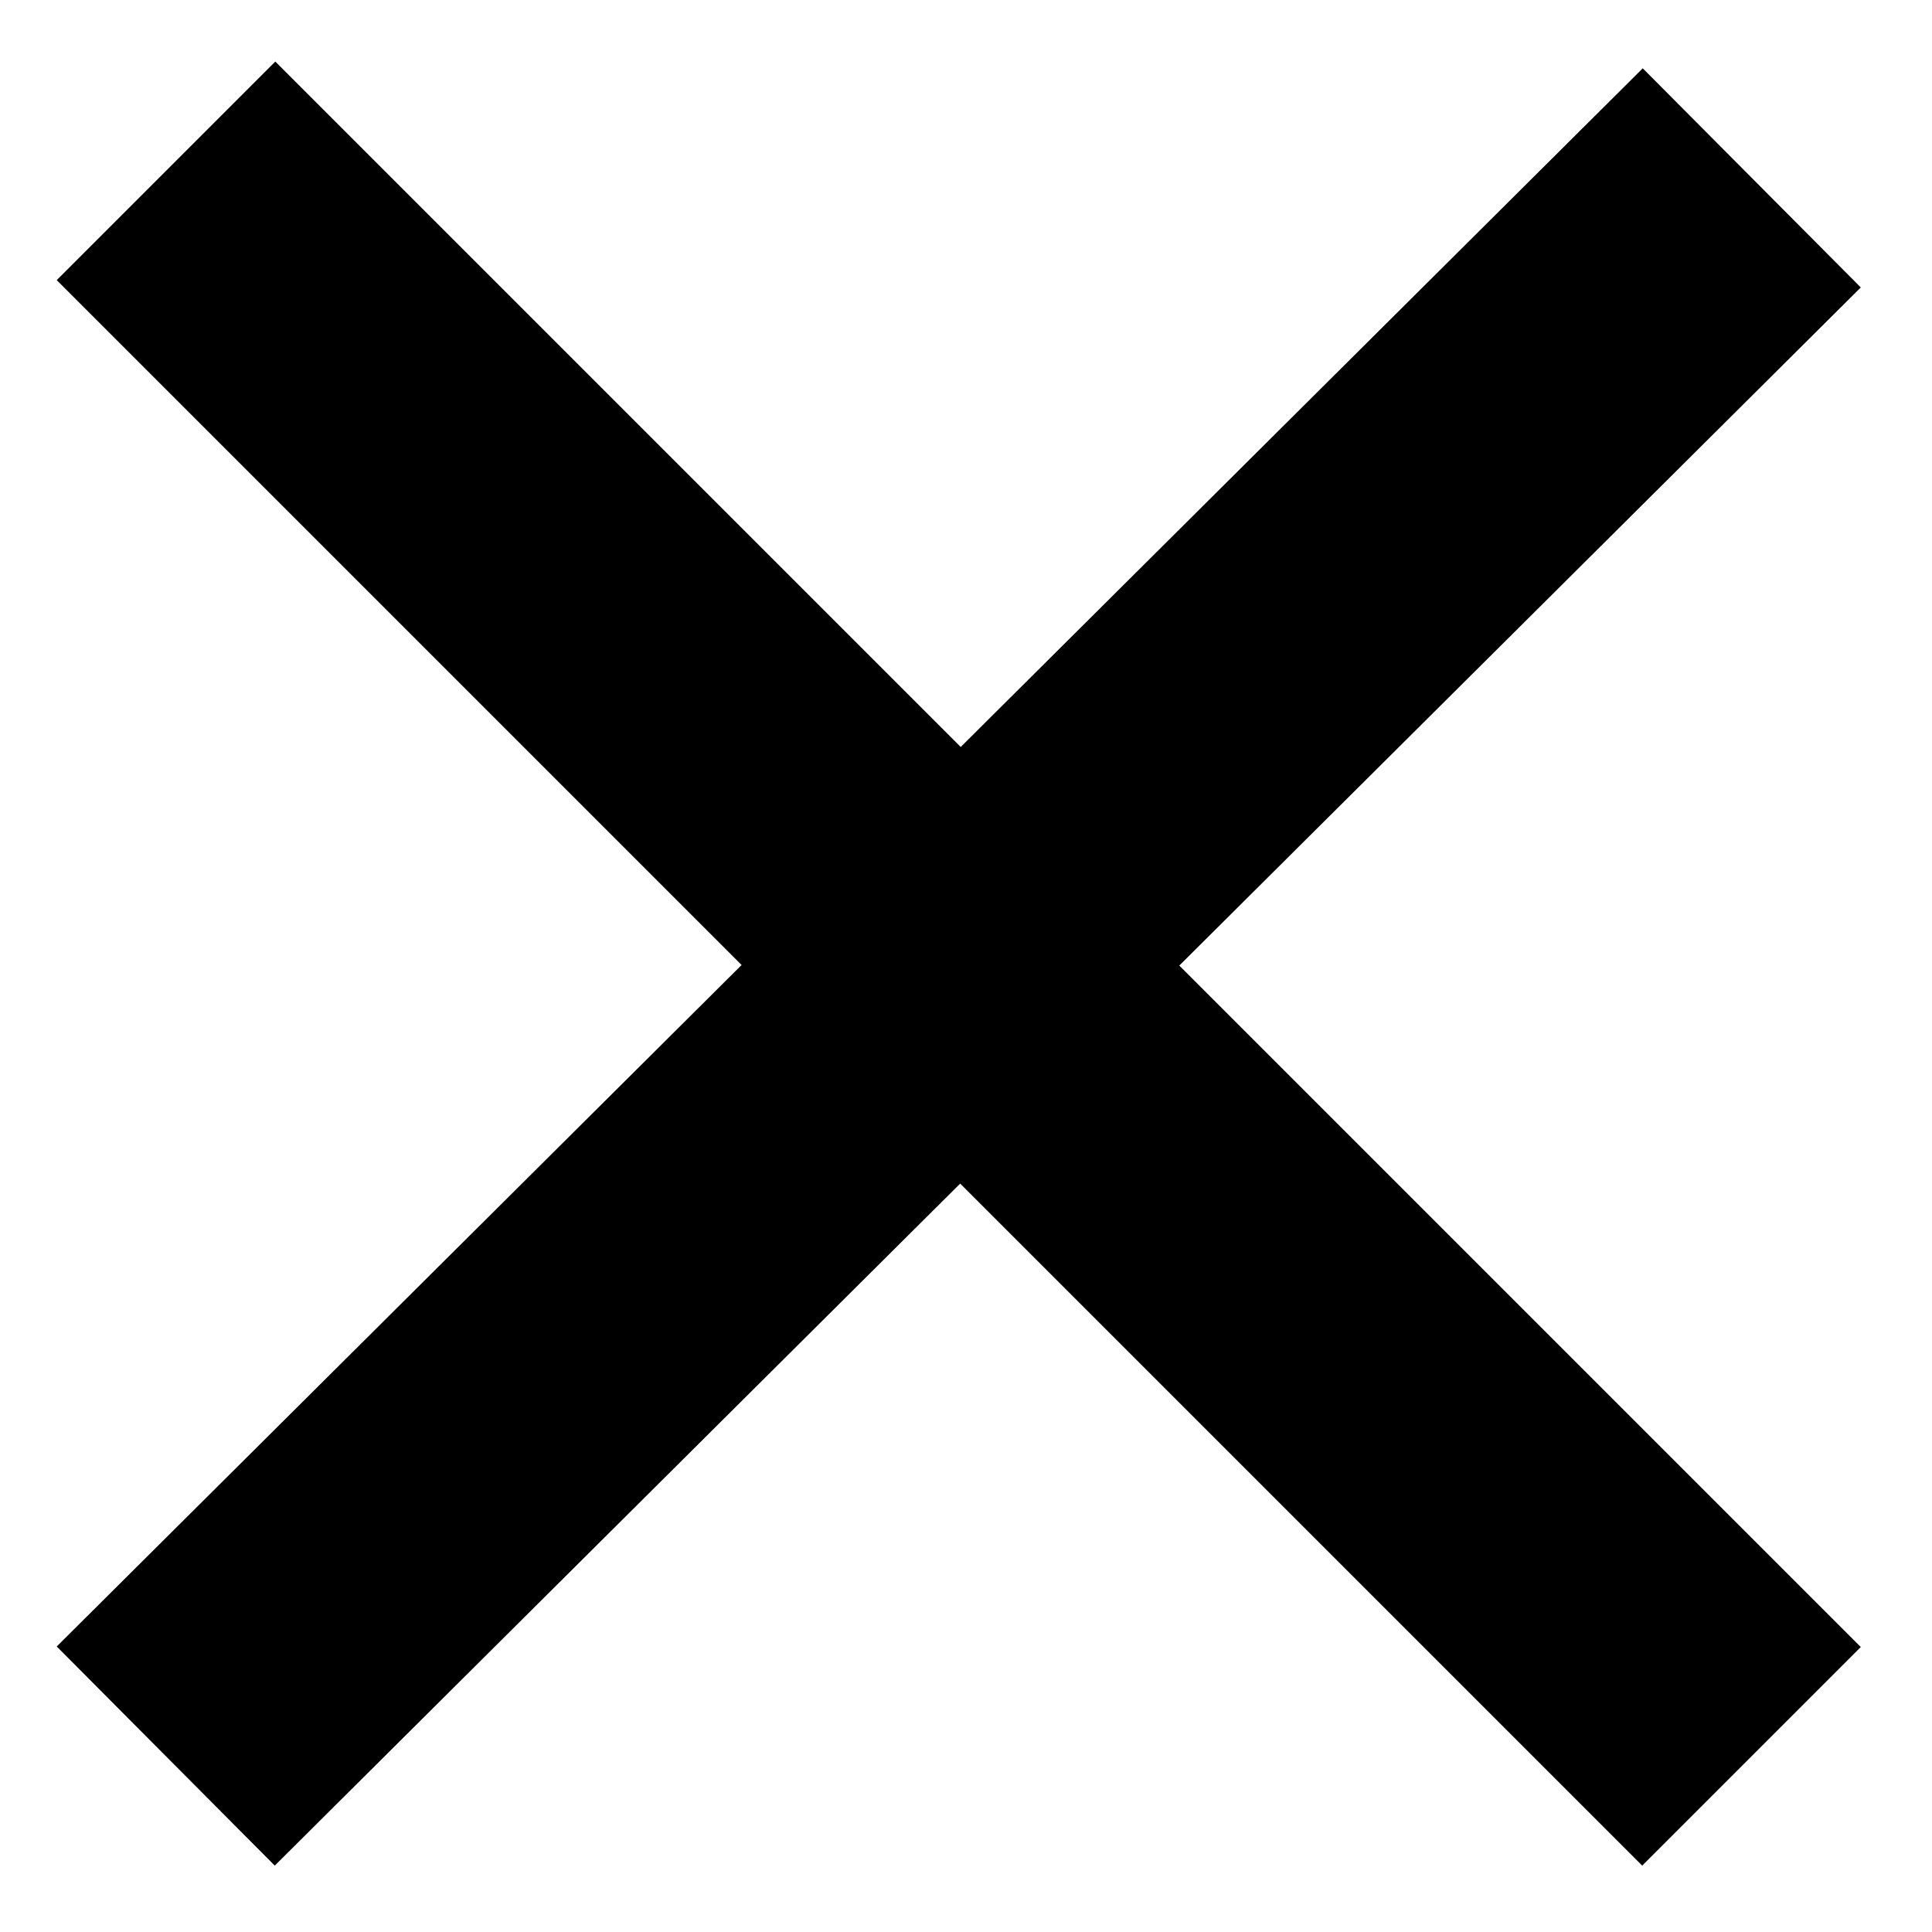
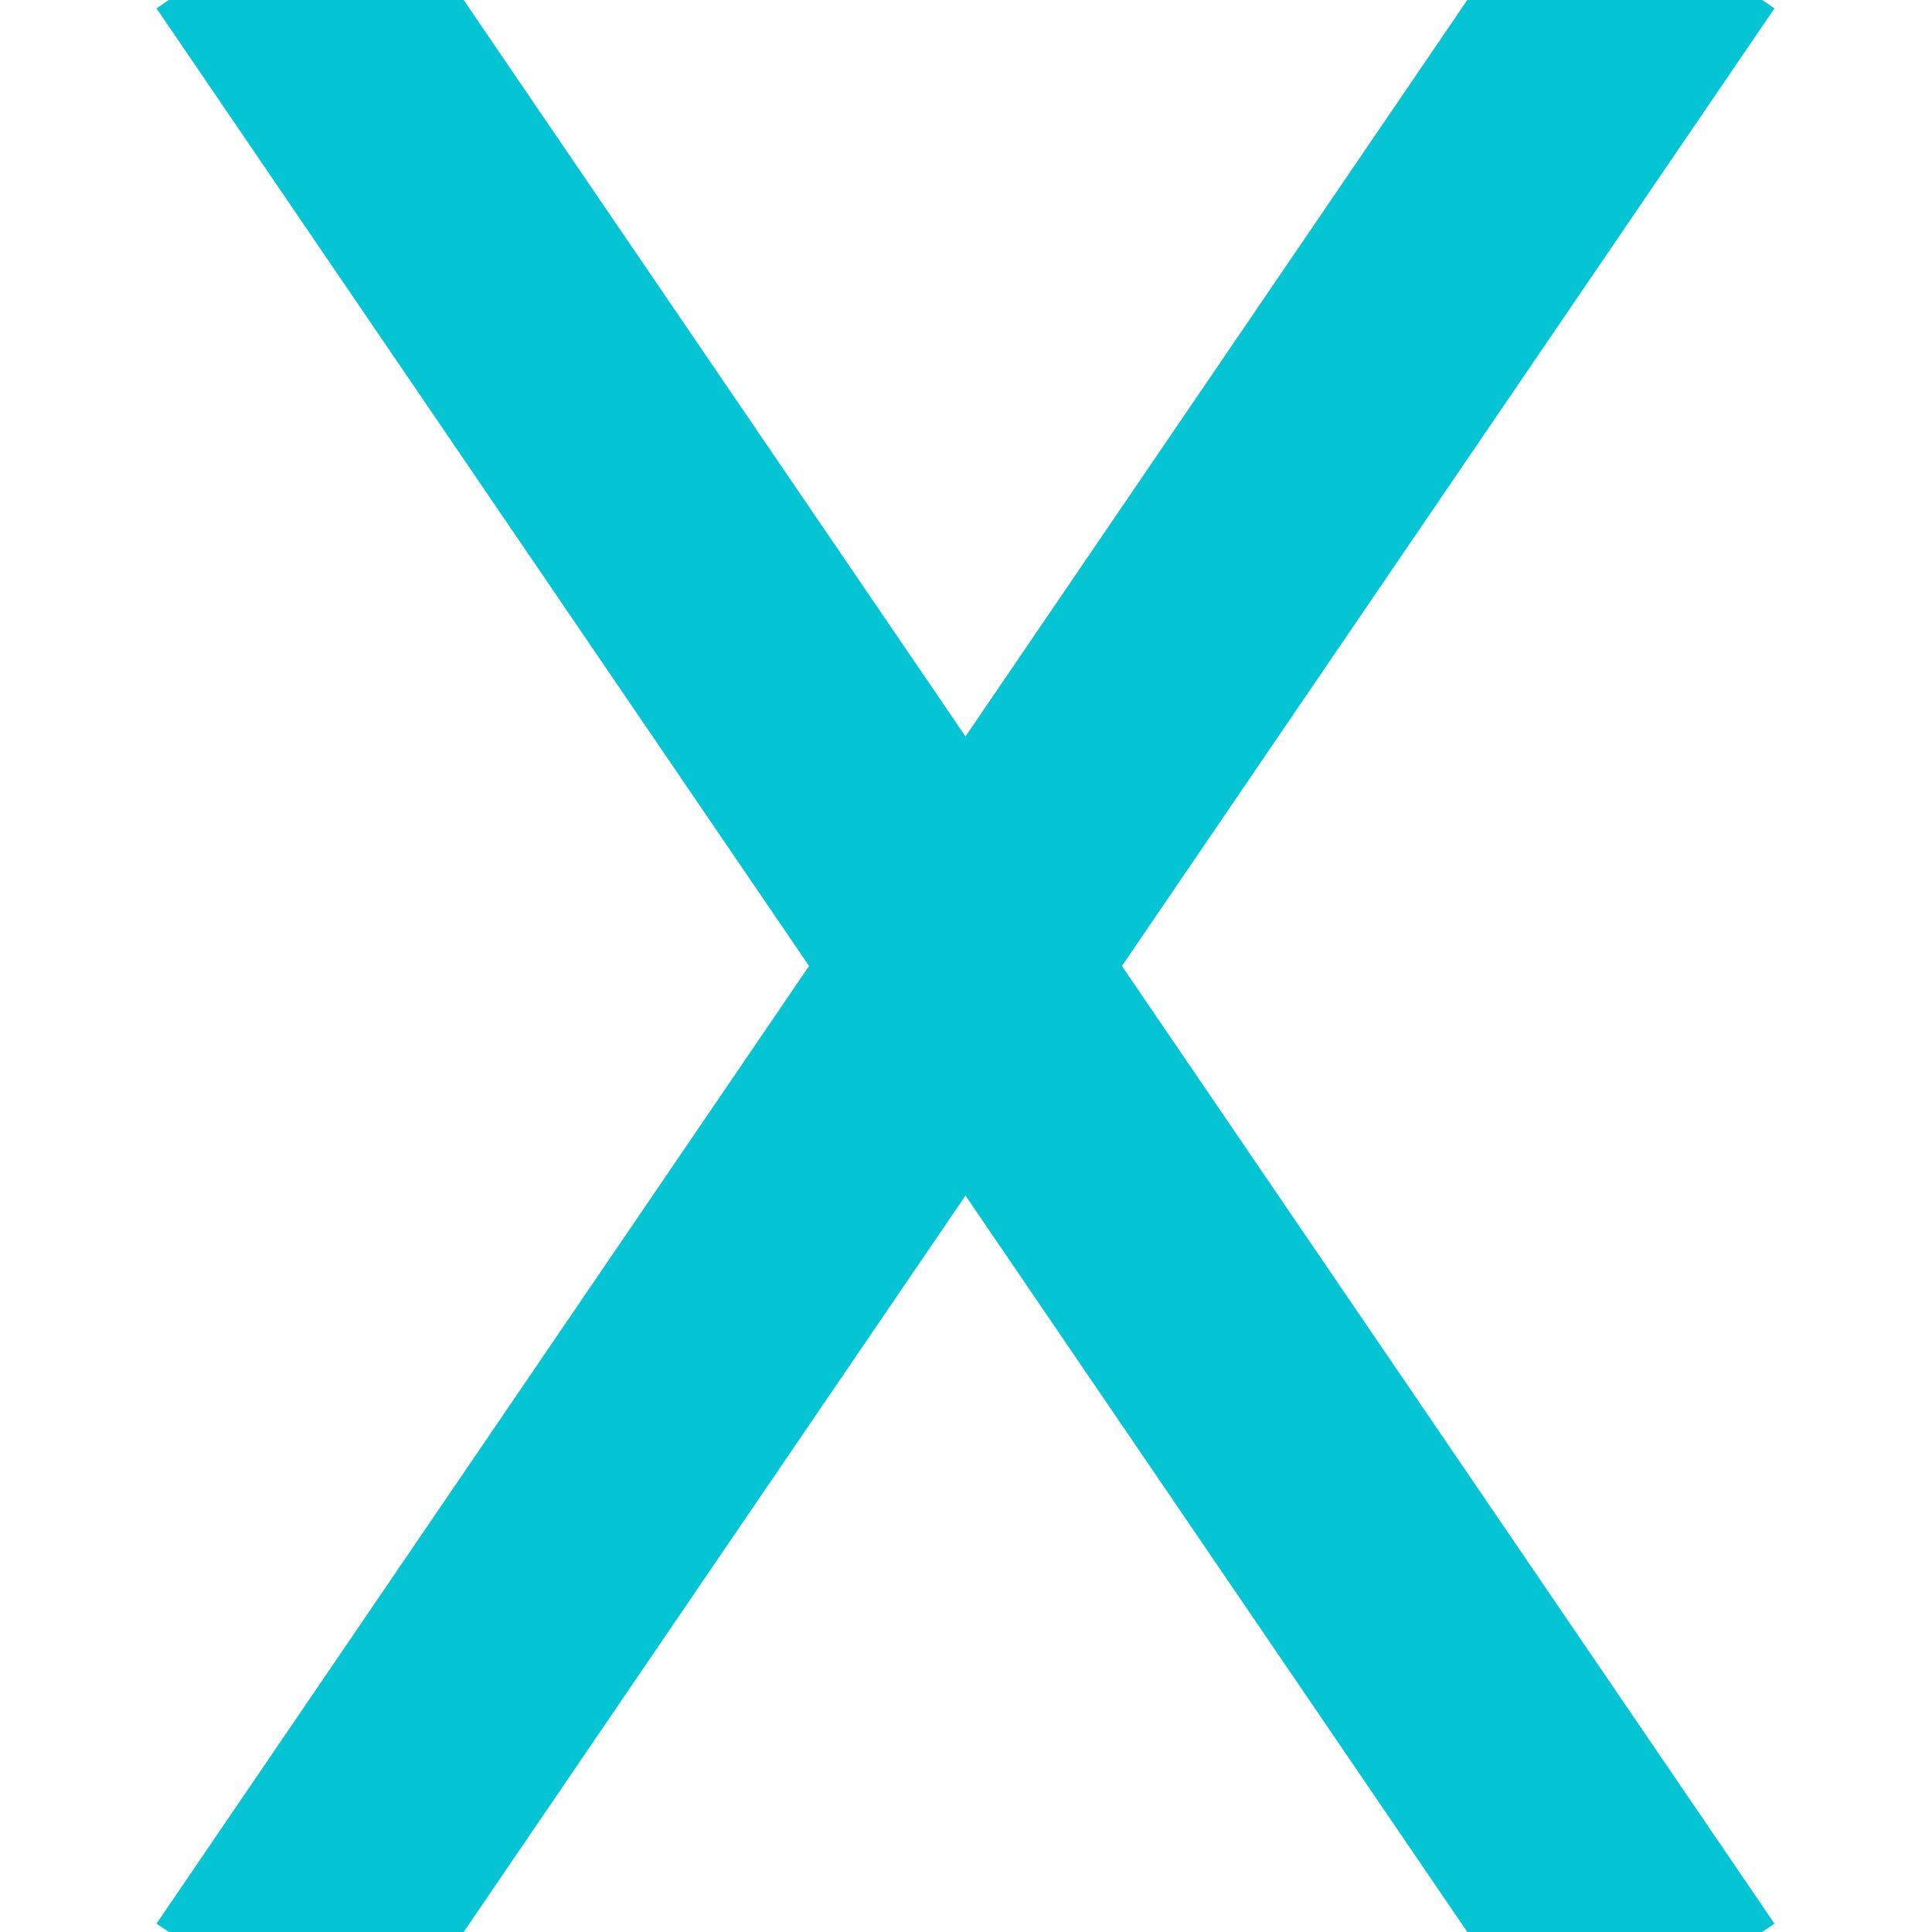
- <svg xmlns="http://www.w3.org/2000/svg" version="1.1" id="Capa_1" x="0px" y="0px" viewBox="0 0 200 200" style="enable-background:new 0 0 200 200;" xml:space="preserve">
+ <svg xmlns="http://www.w3.org/2000/svg" version="1.1" id="Capa_1" x="0px" y="0px" viewBox="0 0 186.8 186.8" style="enable-background:new 0 0 186.8 186.8;" xml:space="preserve">
  <style type="text/css">
- 	.st0{fill:none;stroke:#000000;stroke-width:32;stroke-linecap:square;stroke-miterlimit:10;}
+ 	.st0{fill:none;stroke:#05C4D3;stroke-width:25;stroke-linecap:square;stroke-miterlimit:10;}
</style>
  <g>
-     <g>
-       <line class="st0" x1="28.5" y1="170.5" x2="170" y2="29.7" />
-     </g>
-     <line class="st0" x1="170" y1="170.5" x2="28.5" y2="29" />
+     <line class="st0" x1="32.5" y1="182.7" x2="154.2" y2="4.1" />
+   </g>
+   <g>
+     <line class="st0" x1="32.5" y1="4.1" x2="154.2" y2="182.7" />
  </g>
</svg>
